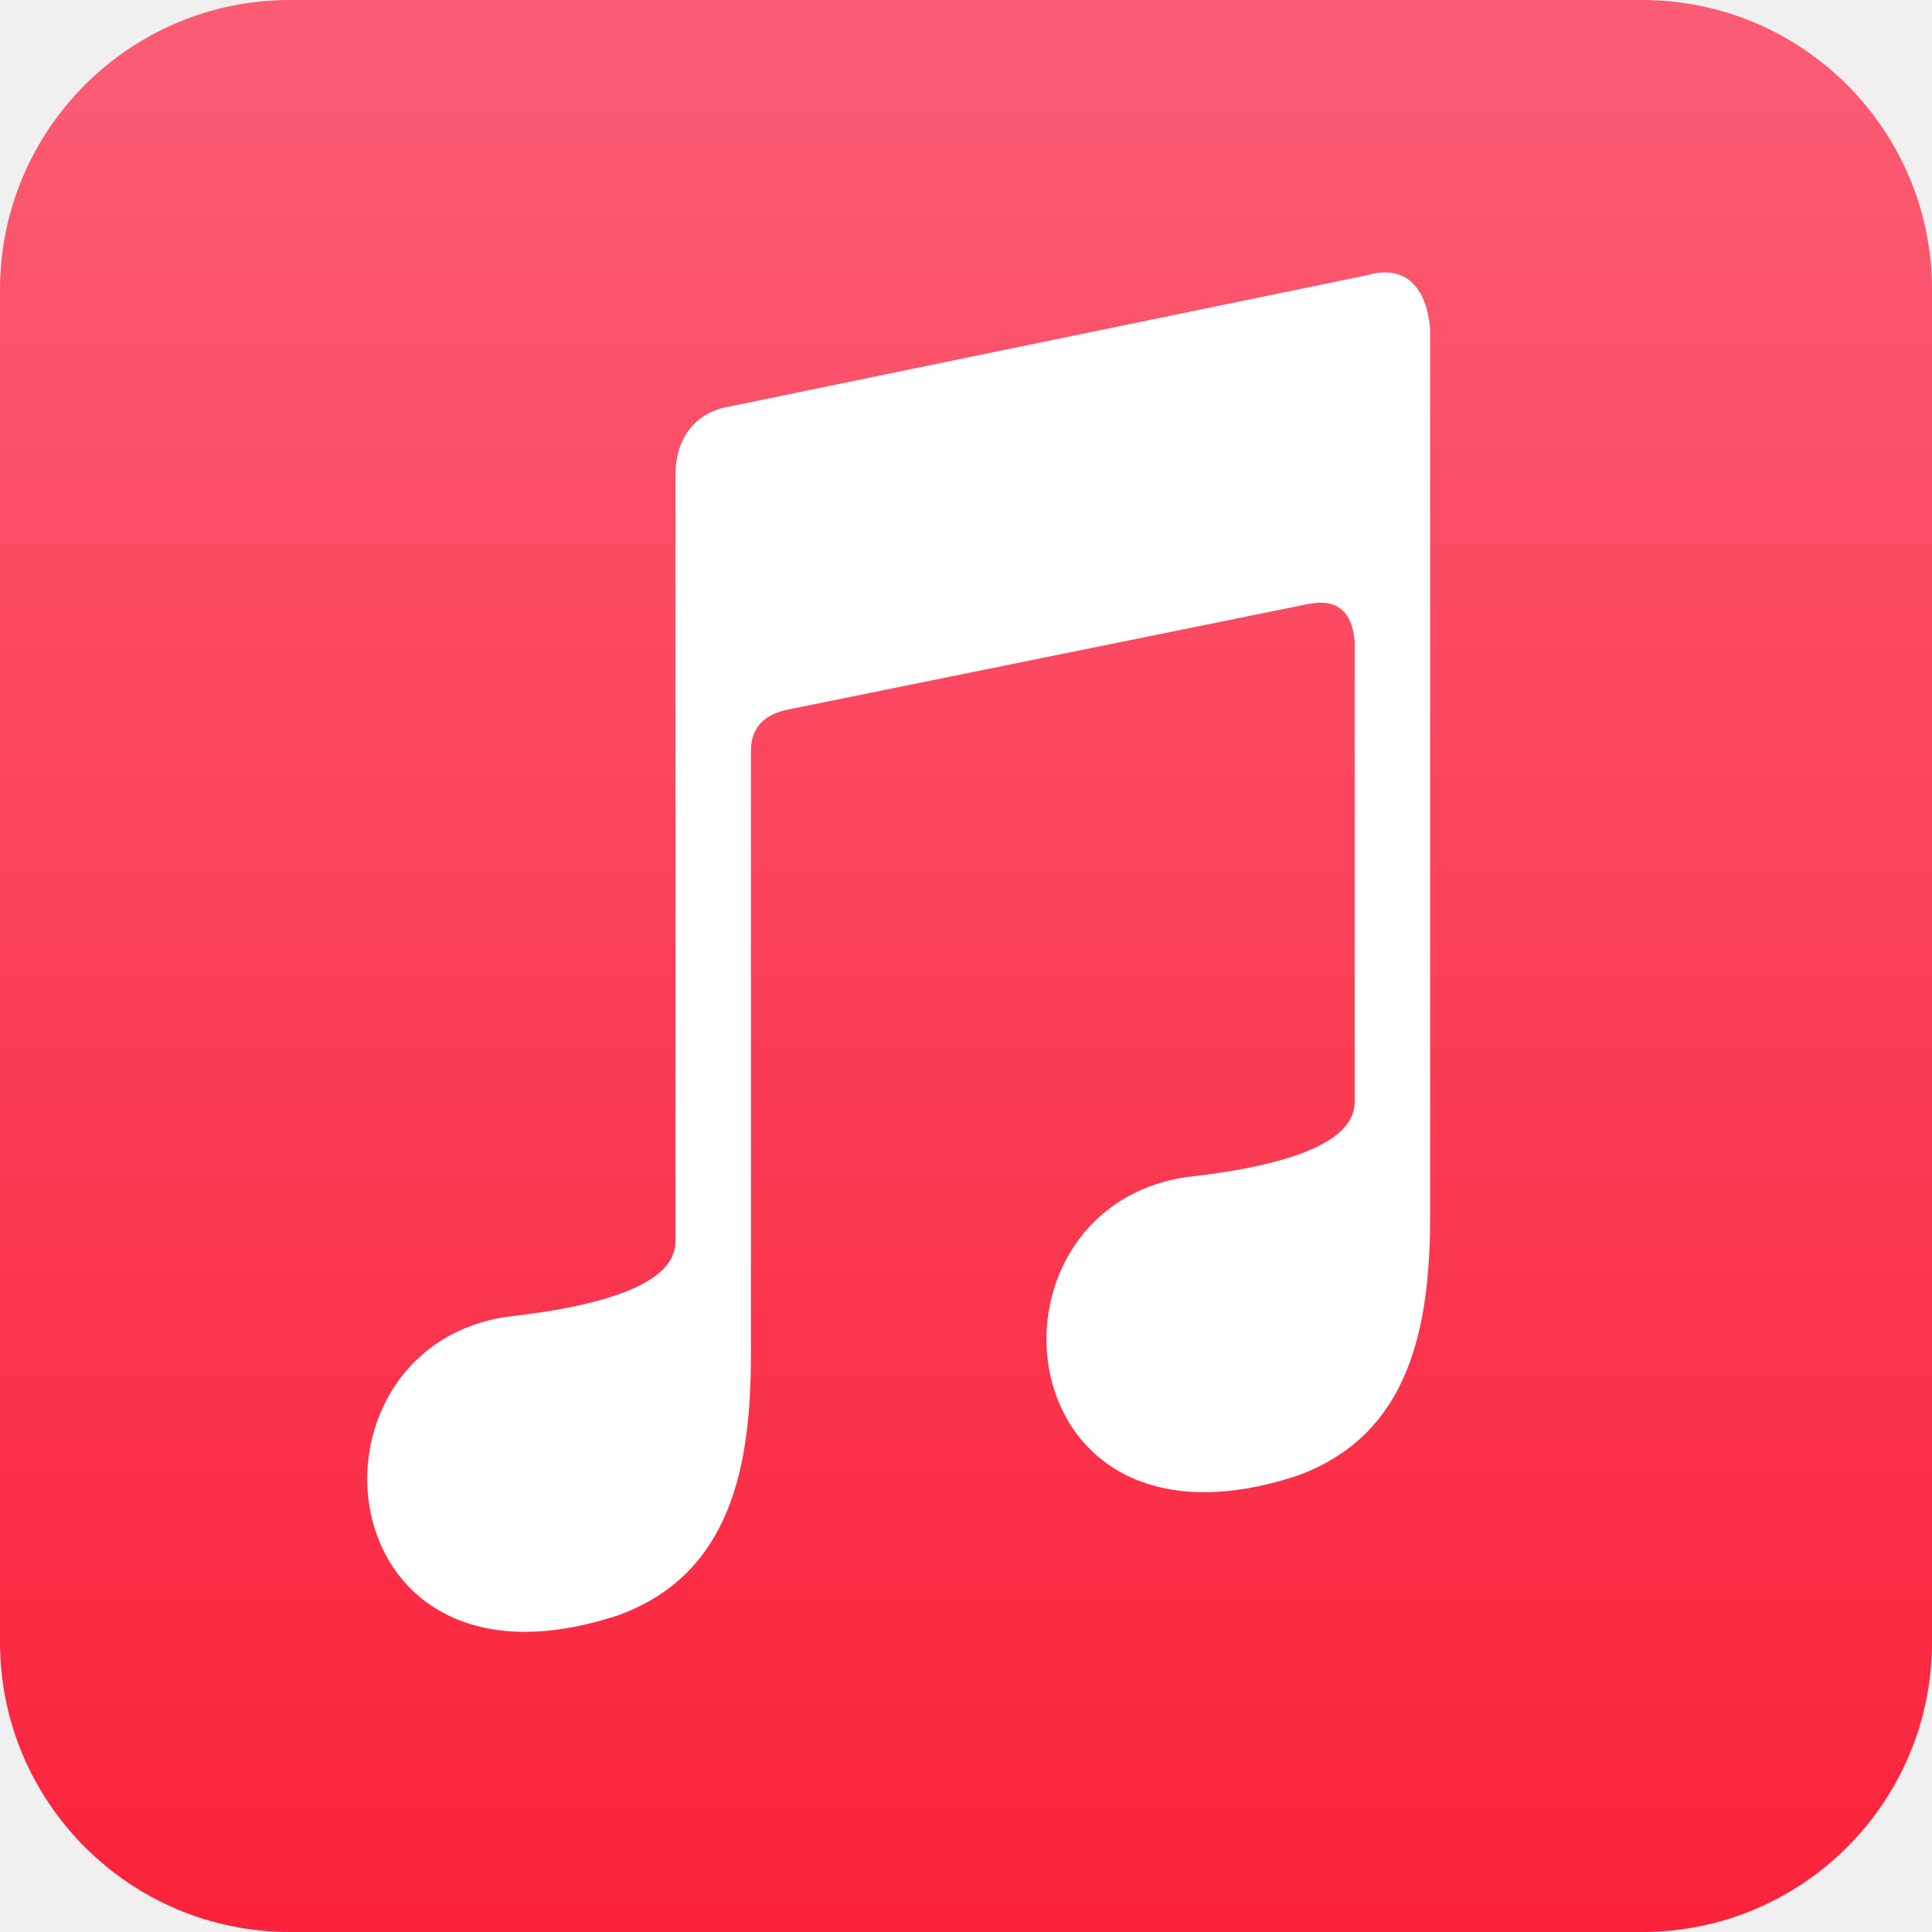
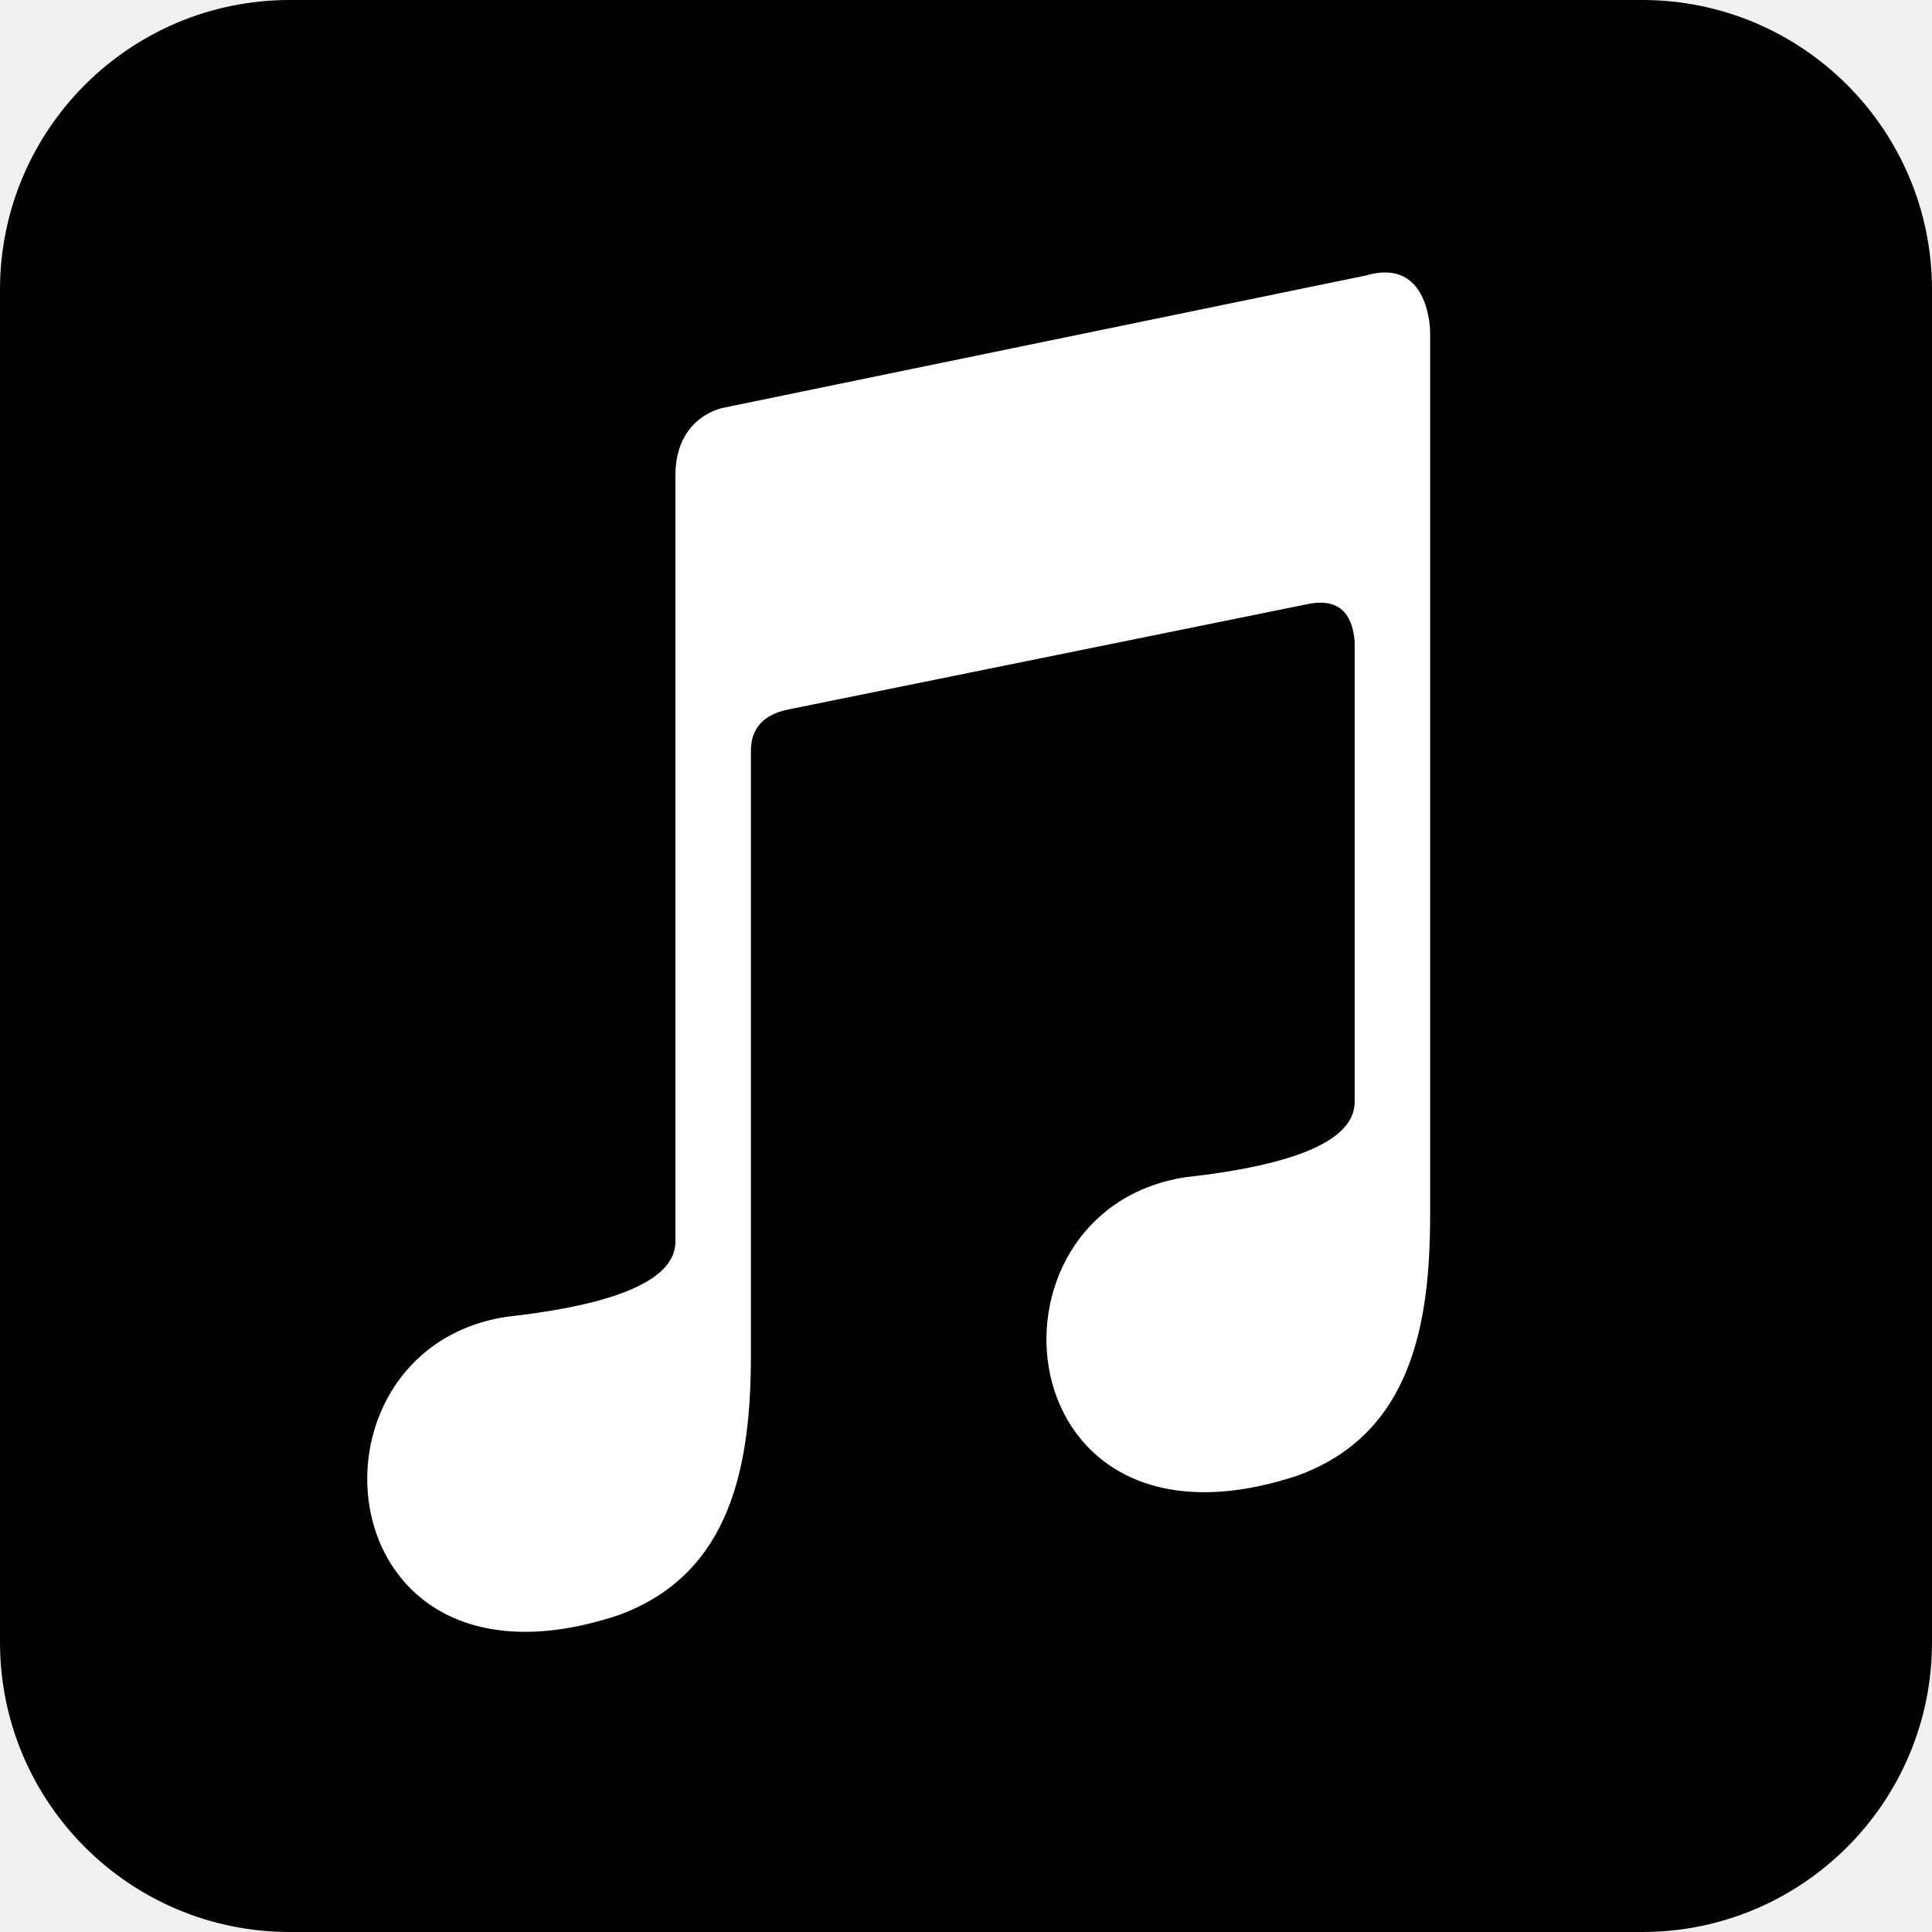
<svg xmlns="http://www.w3.org/2000/svg" aria-label="Apple Music" role="img" viewBox="0 0 512 512">
  <rect width="512" height="512" rx="15%" fill="url(#g)" />
  <linearGradient id="g" x1=".5" y1=".99" x2=".5" y2=".02">
-     <stop offset="0" stop-color="#FA233B" />
-     <stop offset="1" stop-color="#FB5C74" />
+     <stop offset="0" stopColor="#FA233B" />
+     <stop offset="1" stopColor="#FB5C74" />
  </linearGradient>
  <path fill="#ffffff" d="M199 359V199q0-9 10-11l138-28q11-2 12 10v122q0 15-45 20c-57 9-48 105 30 79 30-11 35-40 35-69V88s0-20-17-15l-170 35s-13 2-13 18v203q0 15-45 20c-57 9-48 105 30 79 30-11 35-40 35-69" />
</svg>
